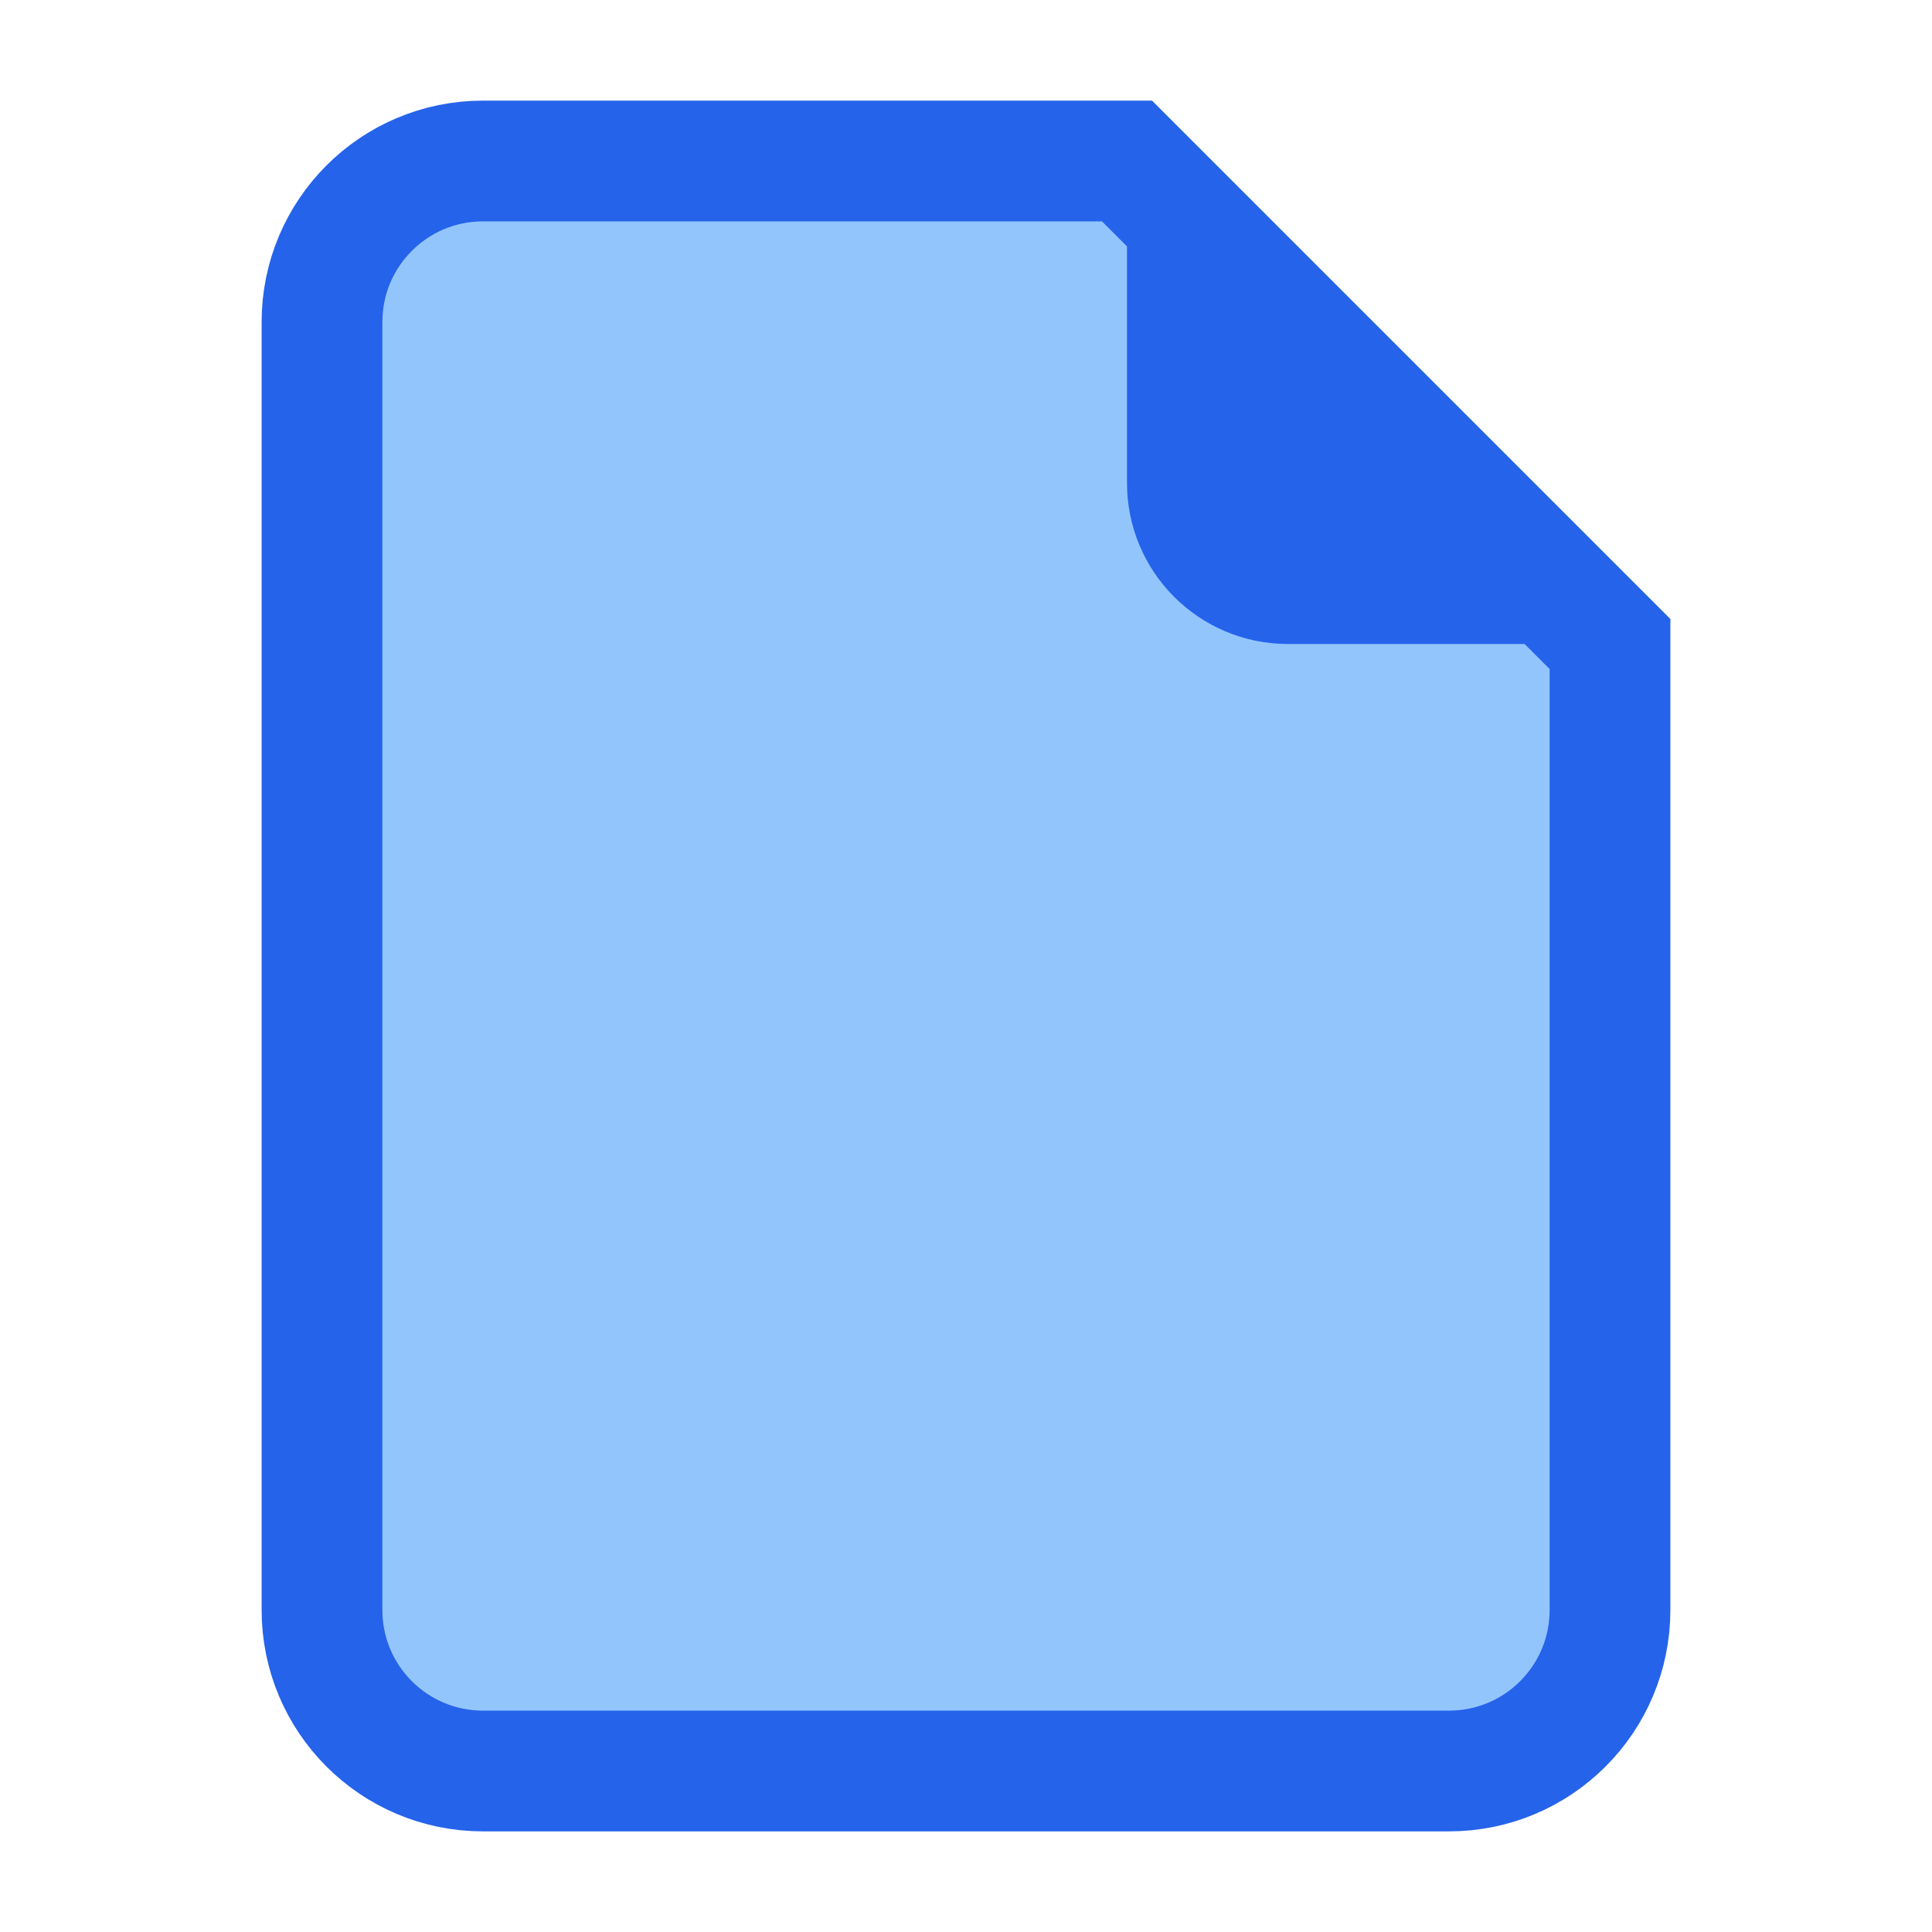
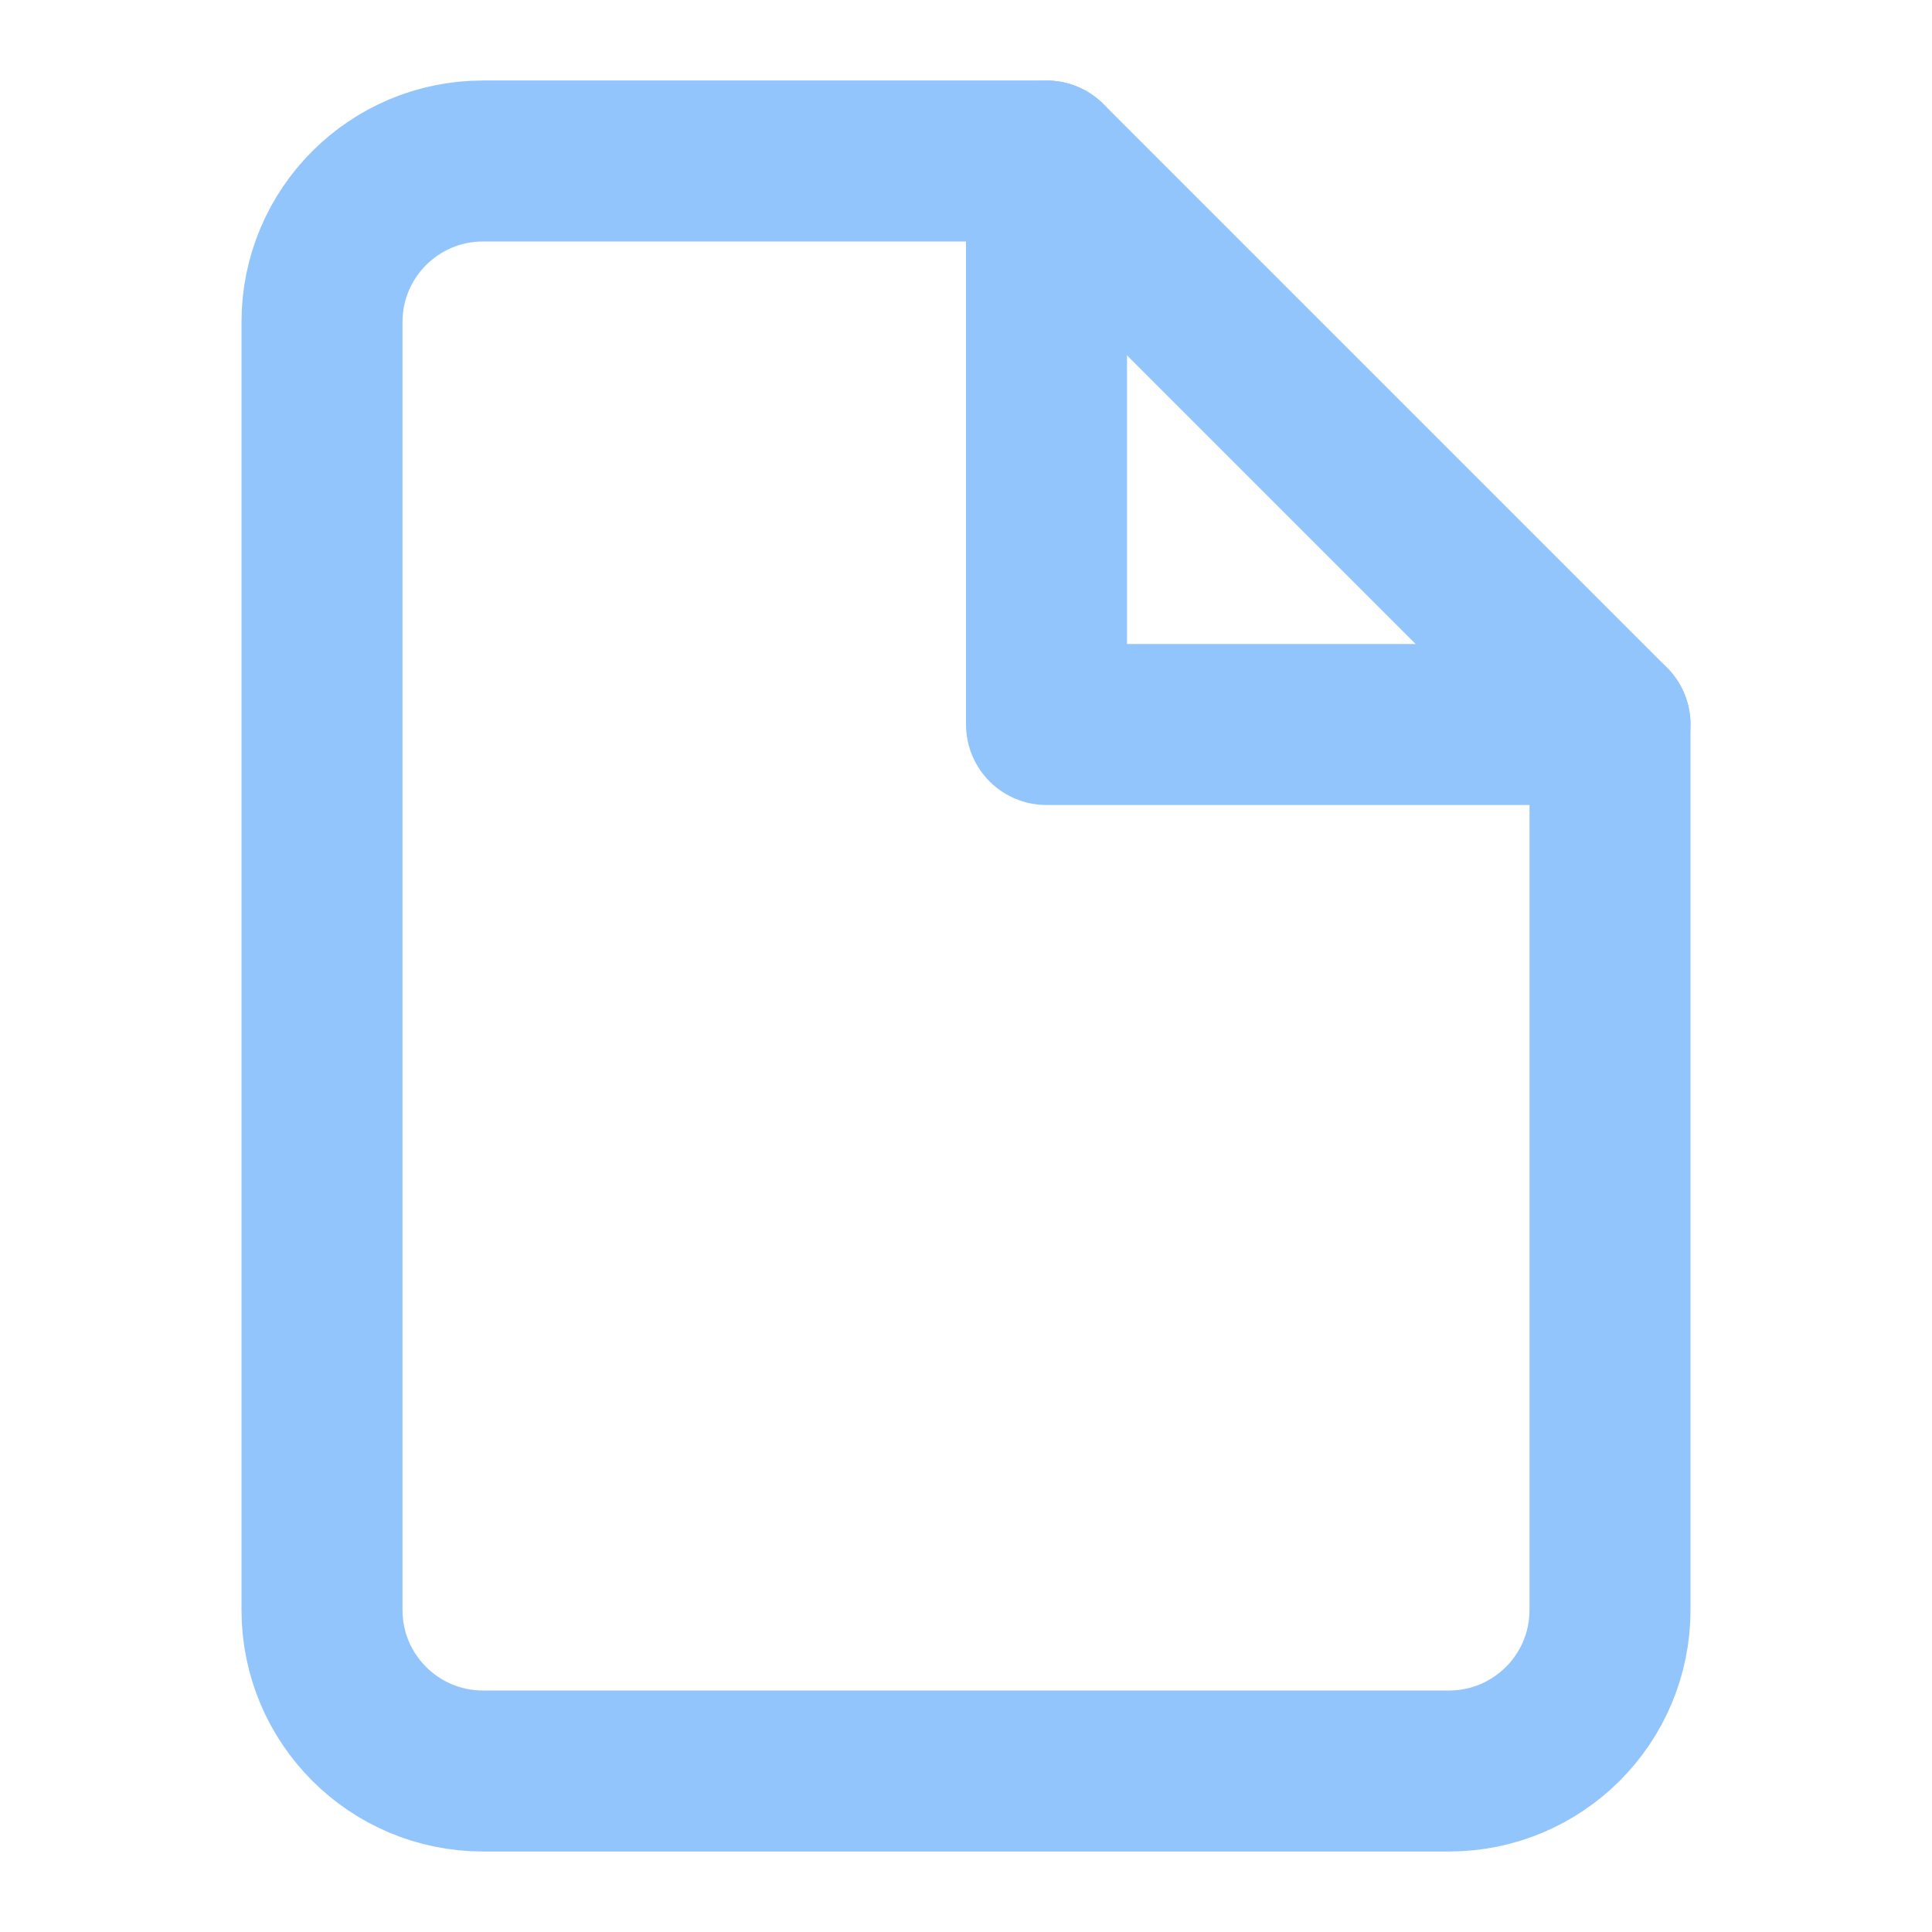
- <svg xmlns="http://www.w3.org/2000/svg" width="24" height="24" viewBox="0 0 24 24" fill="none">
-   <path d="M6 2C4.895 2 4 2.895 4 4V20C4 21.105 4.895 22 6 22H18C19.105 22 20 21.105 20 20V8L14 2H6Z" fill="#93C5FD" />
-   <path d="M14 2V6C14 7.105 14.895 8 16 8H20L14 2Z" fill="#2563EB" />
-   <path d="M6 2C4.895 2 4 2.895 4 4V20C4 21.105 4.895 22 6 22H18C19.105 22 20 21.105 20 20V8L14 2H6Z" stroke="#2563EB" stroke-width="1.5" fill="none" />
+ <svg xmlns="http://www.w3.org/2000/svg" width="24" height="24" viewBox="0 0 24 24" fill="none" stroke="#93C5FD" stroke-width="2" stroke-linecap="round" stroke-linejoin="round">
+   <path d="M13 2H6a2 2 0 0 0-2 2v16a2 2 0 0 0 2 2h12a2 2 0 0 0 2-2V9z" />
+   <polyline points="13 2 13 9 20 9" />
</svg>
